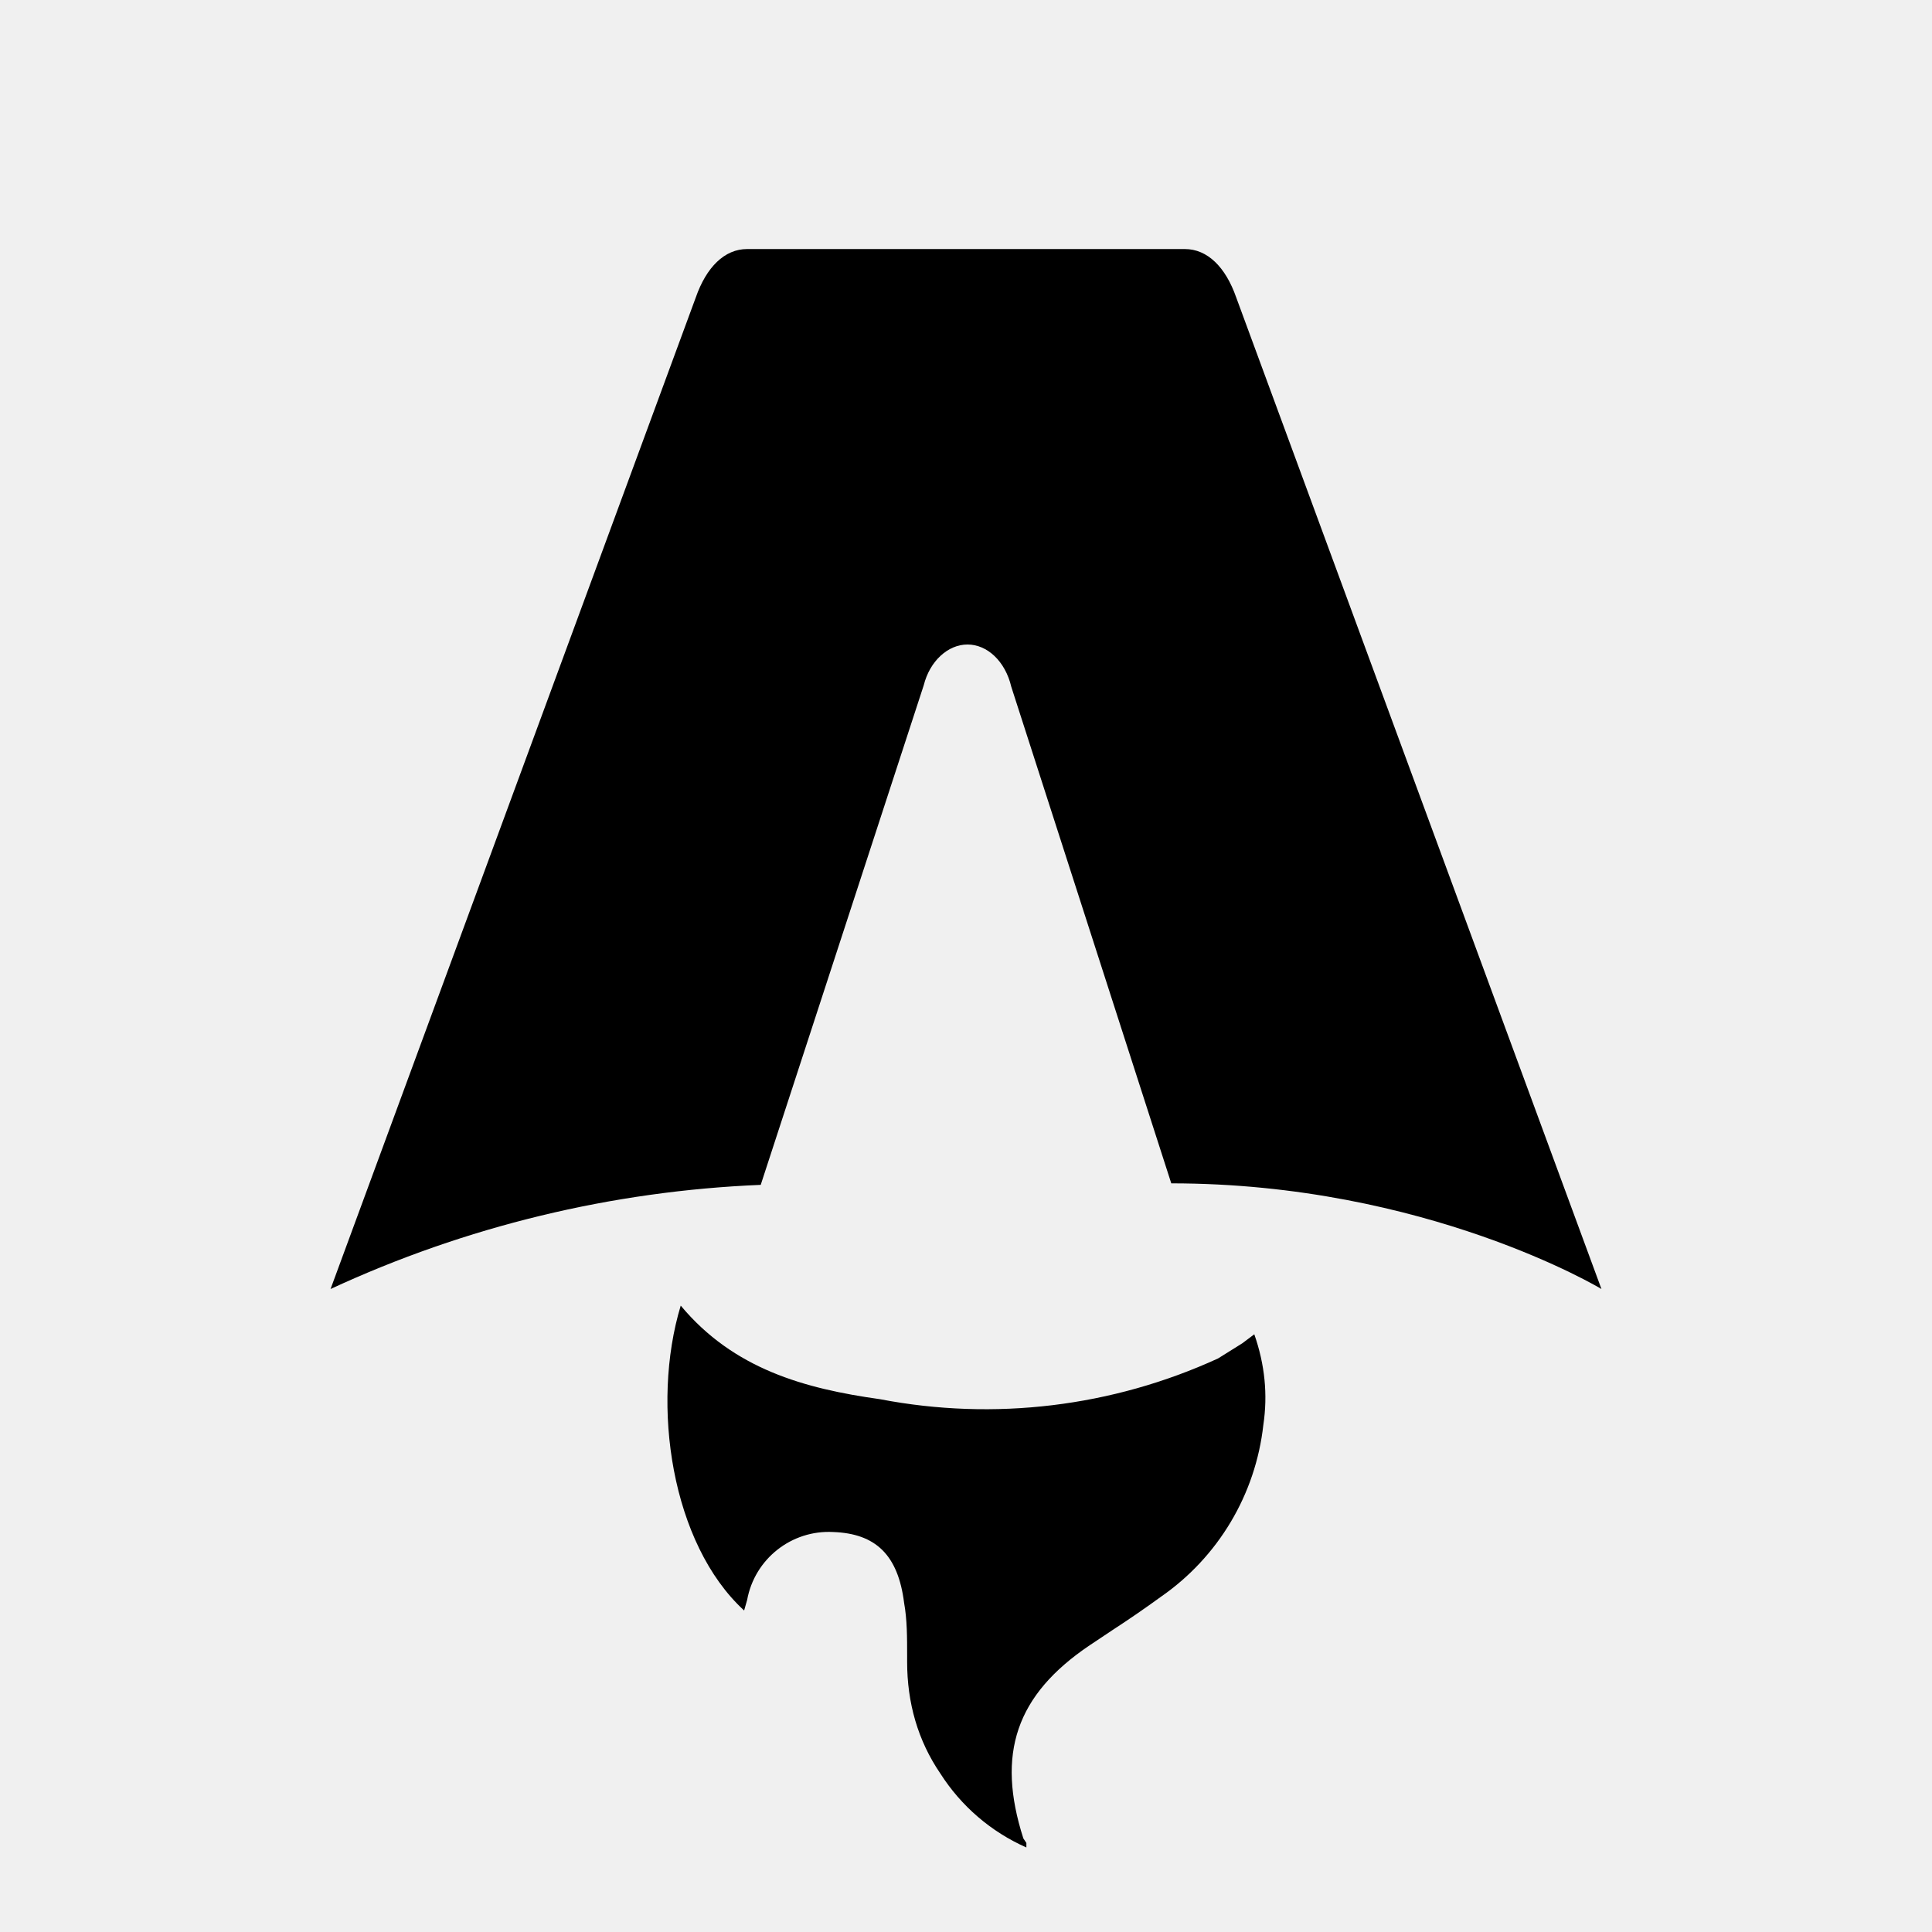
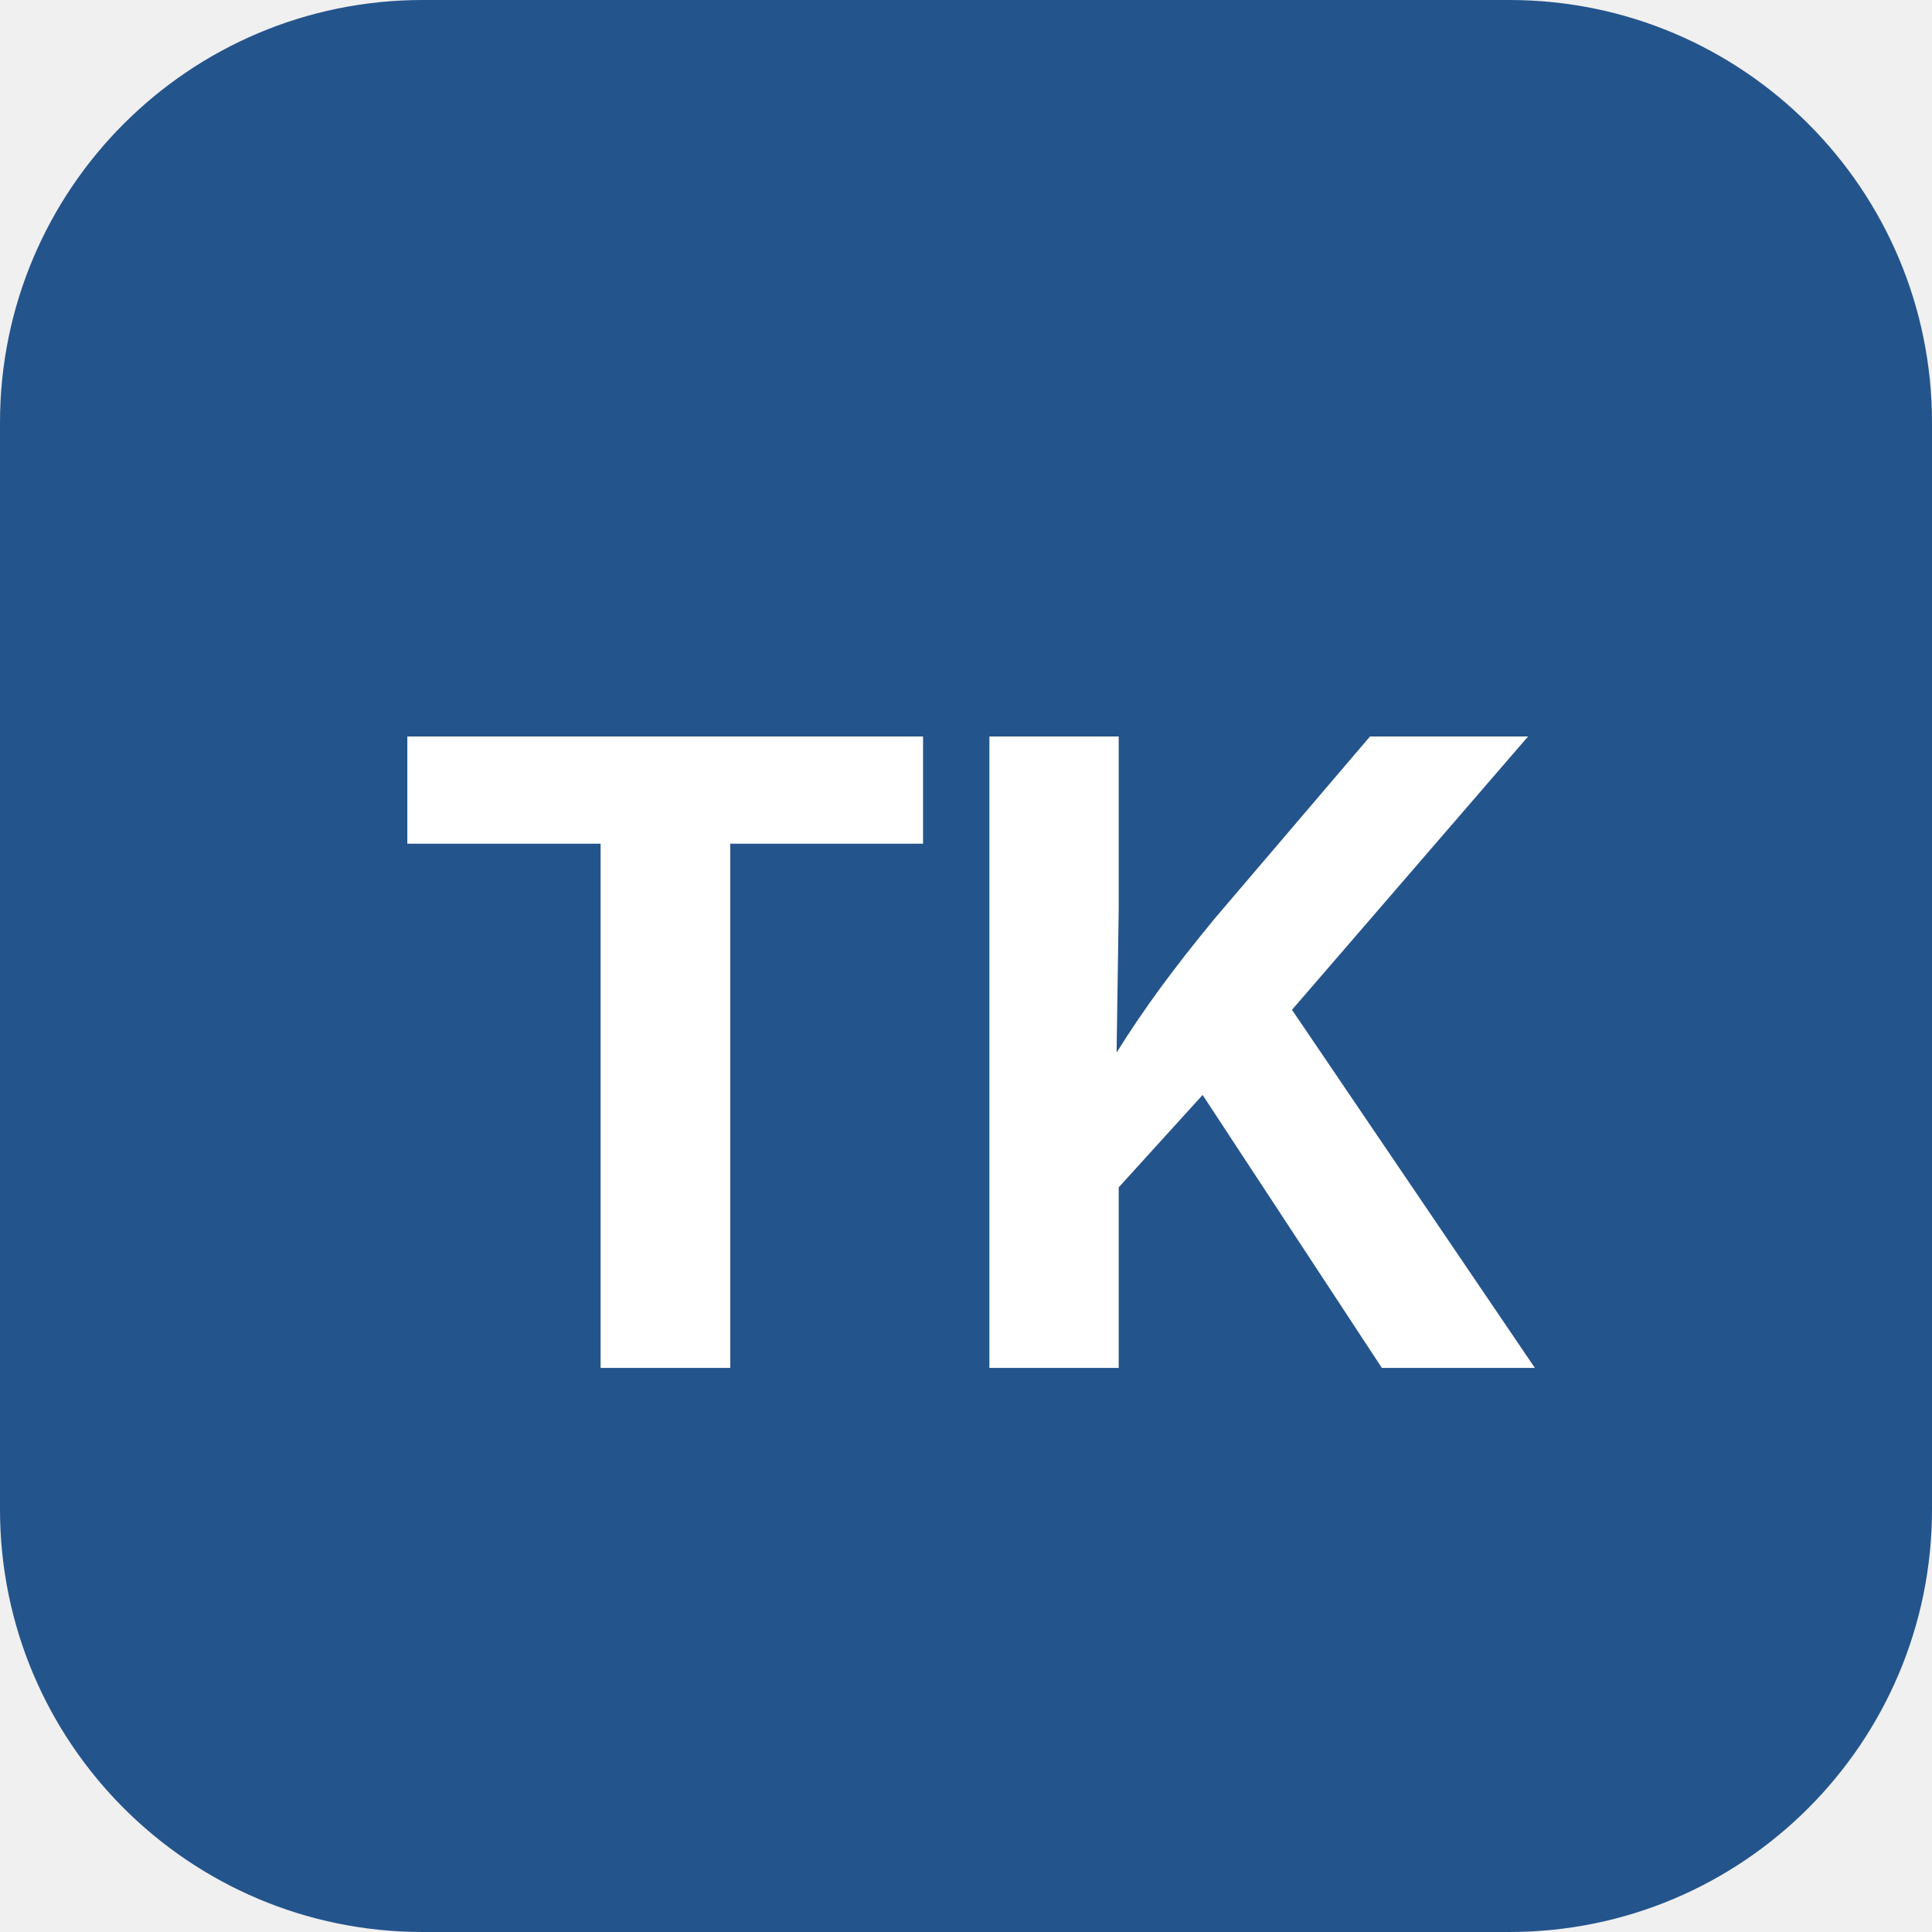
- <svg xmlns="http://www.w3.org/2000/svg" fill="none" viewBox="0 0 128 128">
-   <path d="M50.4 78.5a75.1 75.1 0 0 0-28.5 6.9l24.2-65.7c.7-2 1.9-3.2 3.4-3.2h29c1.5 0 2.7 1.2 3.4 3.2l24.2 65.7s-11.6-7-28.5-7L67 45.5c-.4-1.7-1.6-2.8-2.9-2.8-1.3 0-2.5 1.1-2.9 2.7L50.4 78.5Zm-1.1 28.2Zm-4.2-20.2c-2 6.6-.6 15.8 4.2 20.2a17.5 17.5 0 0 1 .2-.7 5.5 5.5 0 0 1 5.7-4.5c2.8.1 4.3 1.5 4.7 4.7.2 1.1.2 2.3.2 3.5v.4c0 2.7.7 5.2 2.2 7.4a13 13 0 0 0 5.7 4.9v-.3l-.2-.3c-1.8-5.6-.5-9.5 4.4-12.8l1.5-1a73 73 0 0 0 3.2-2.2 16 16 0 0 0 6.8-11.4c.3-2 .1-4-.6-6l-.8.6-1.6 1a37 37 0 0 1-22.4 2.7c-5-.7-9.7-2-13.2-6.2Z" />
-   <style>
-         path { fill: #000; }
-         @media (prefers-color-scheme: dark) {
-             path { fill: #FFF; }
-         }
-     </style>
+ <svg xmlns="http://www.w3.org/2000/svg" viewBox="0 0 512 512">
+   <rect width="512" height="512" rx="112" fill="#24548c" />
+   <text x="50%" y="54%" text-anchor="middle" dominant-baseline="middle" font-family="-apple-system, BlinkMacSystemFont, 'Noto Sans JP', sans-serif" font-weight="700" font-size="230" fill="#ffffff" letter-spacing="-6">TK</text>
</svg>
